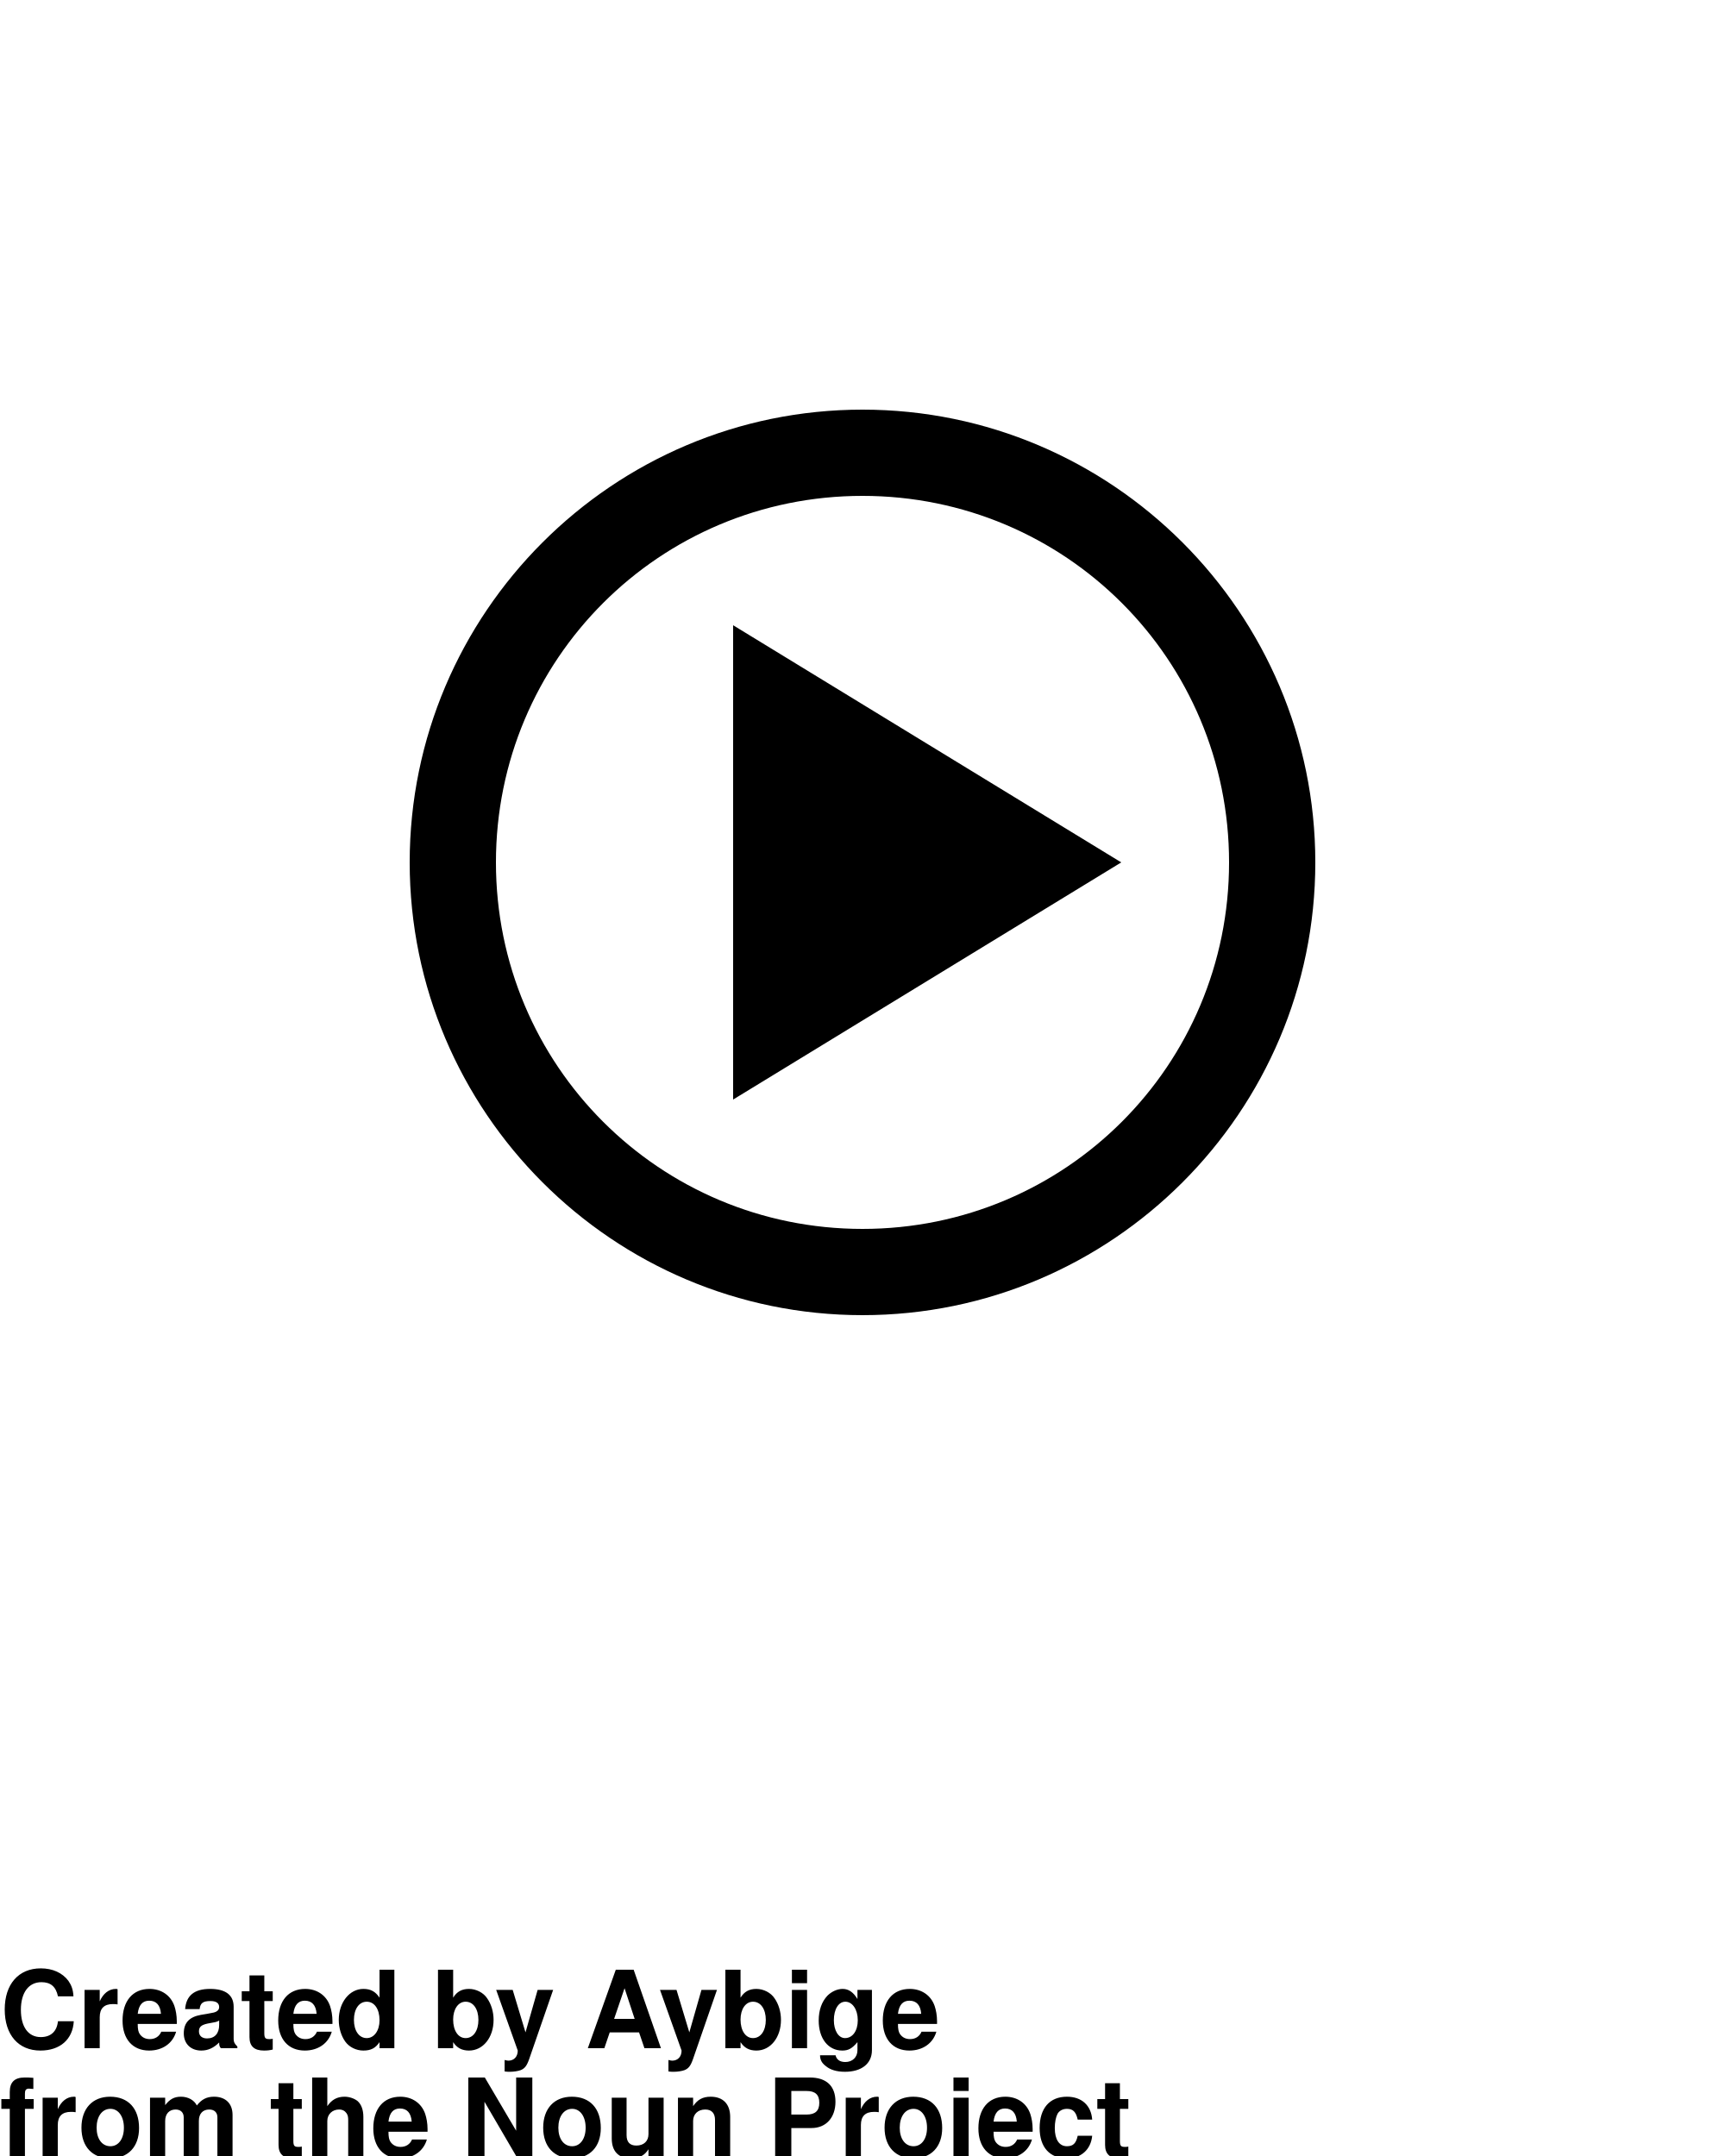
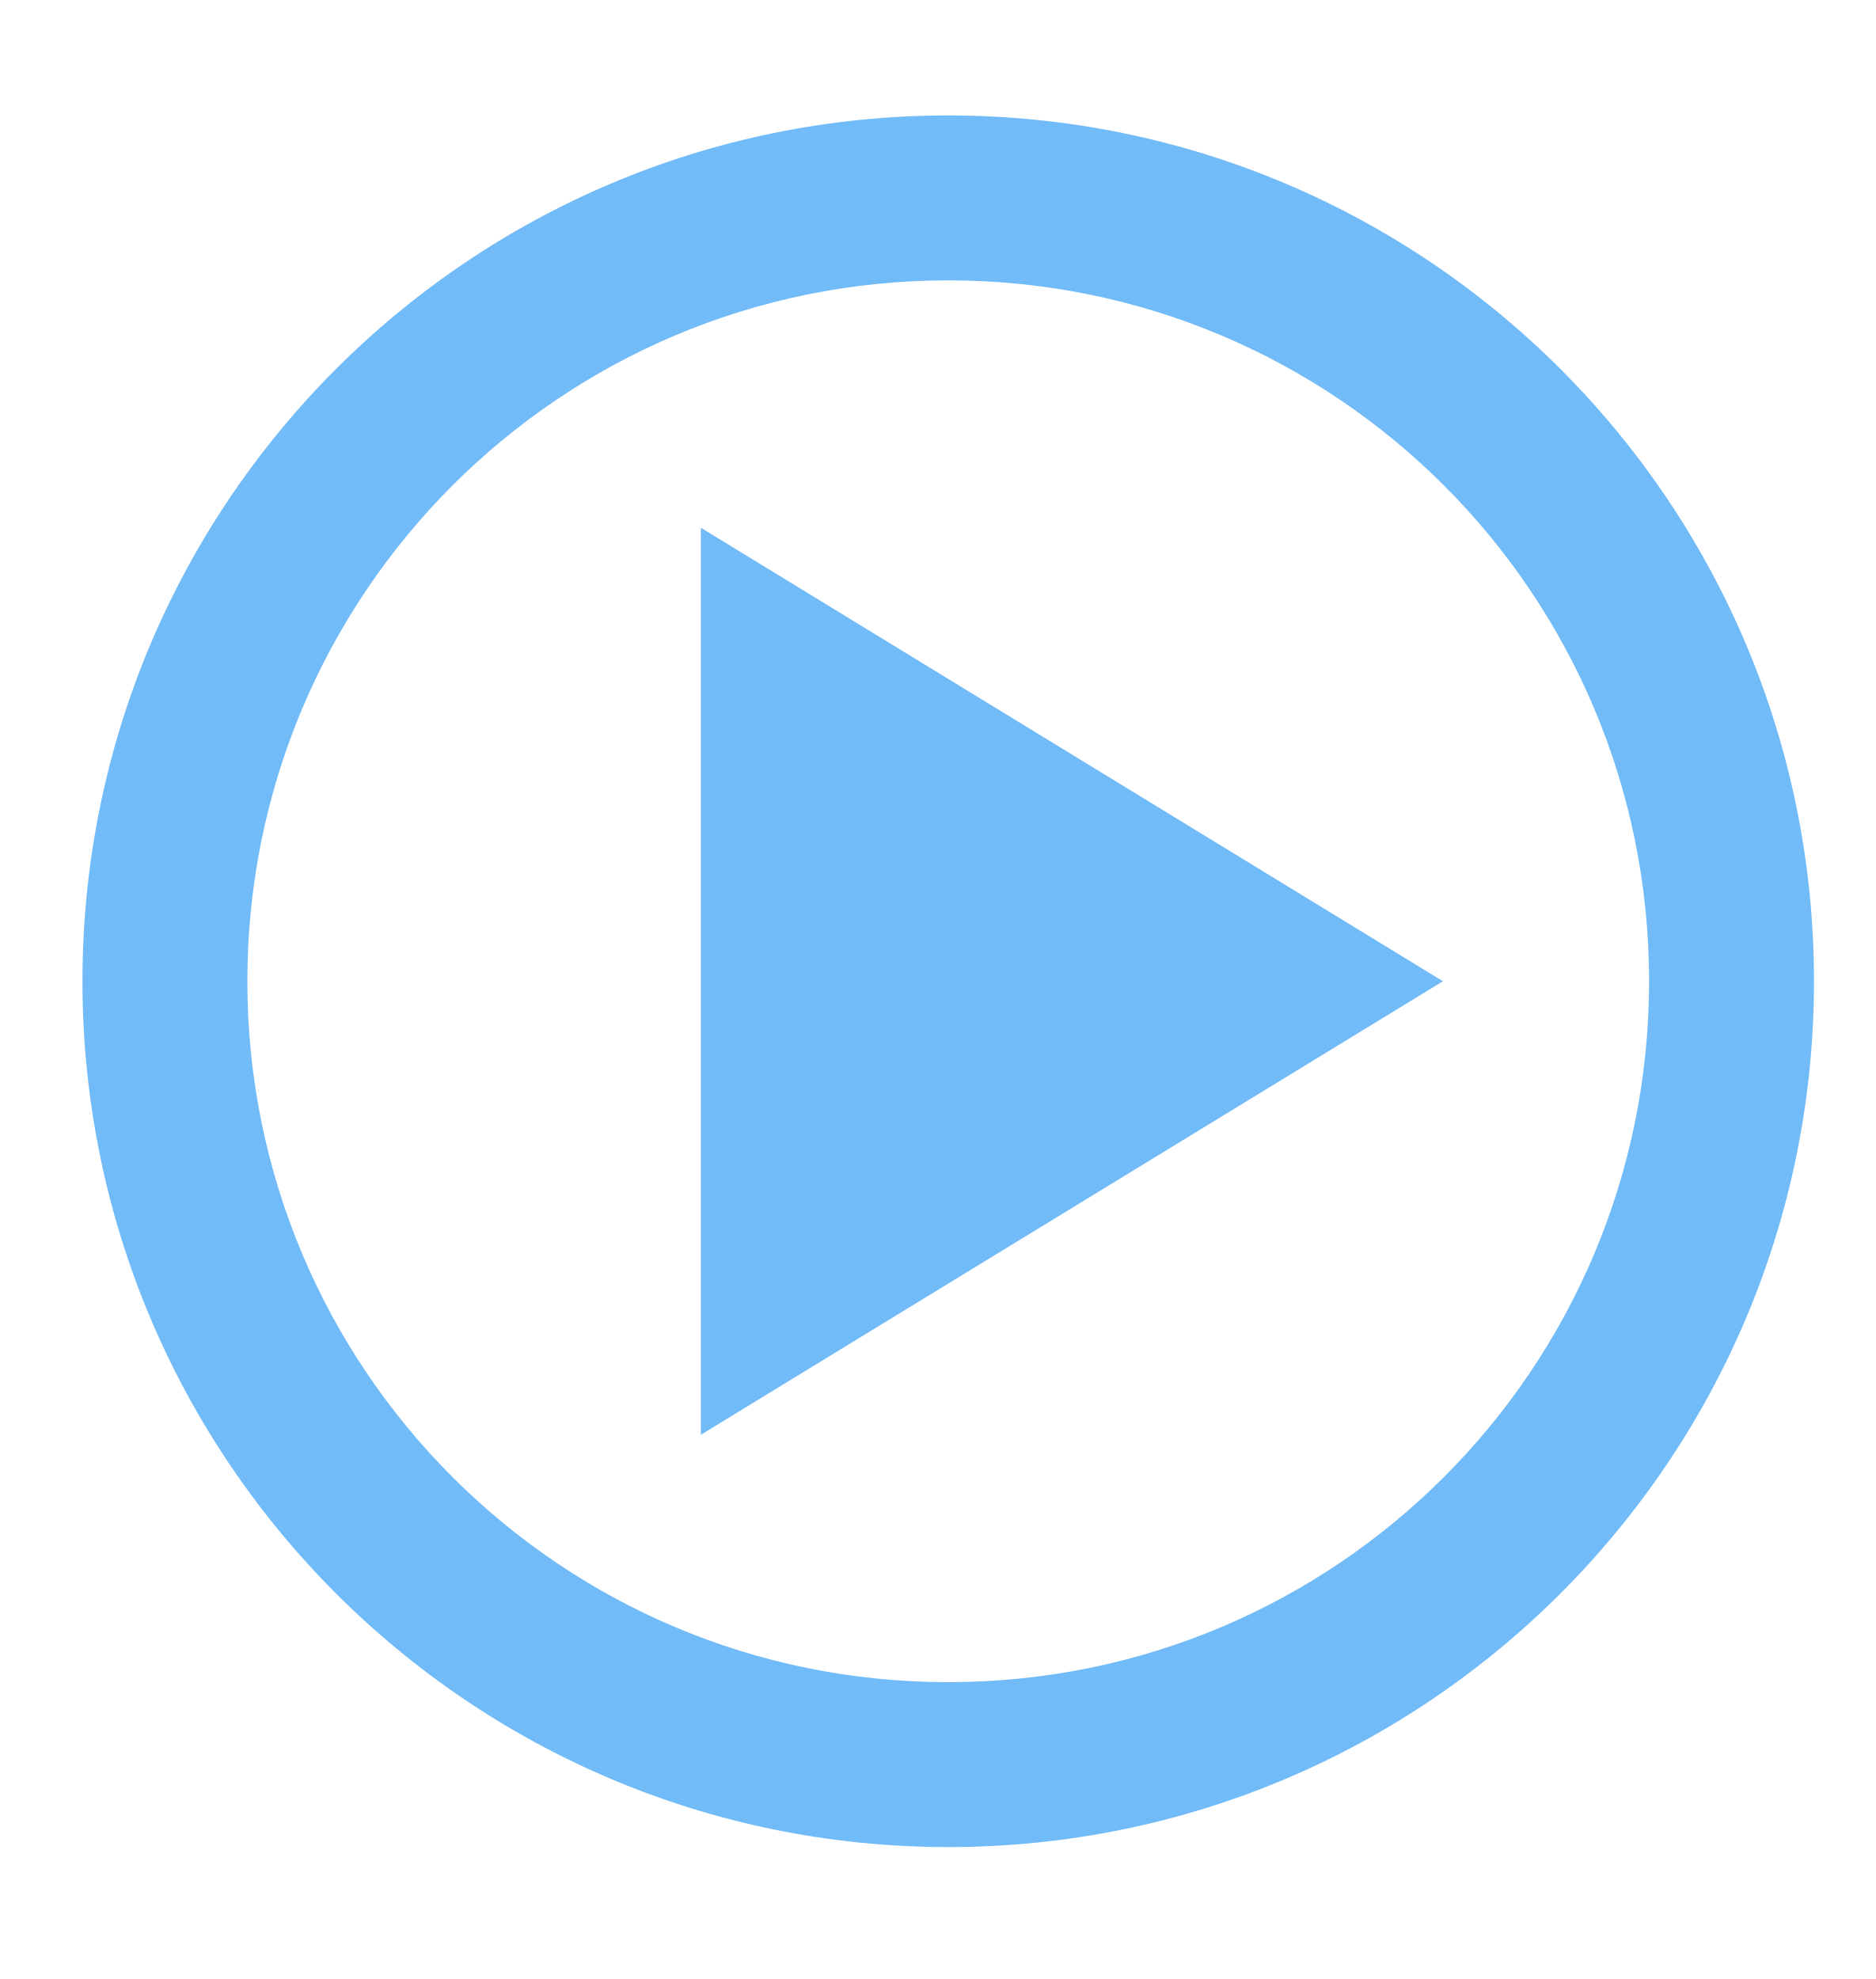
- <svg xmlns="http://www.w3.org/2000/svg" version="1.1" x="0px" y="0px" viewBox="0 0 80 100">
-   <g transform="translate(0,-972.3622)">
-     <path style="text-indent:0;text-transform:none;direction:ltr;block-progression:tb;baseline-shift:baseline;color:#000000;enable-background:accumulate;" d="m 40,991.362 c -11.574,0 -21,9.426 -21,21 0,11.574 9.426,21 21,21 11.574,0 21,-9.426 21,-21 0,-11.574 -9.426,-21 -21,-21 z m 0,4 c 9.412,0 17,7.588 17,17 0,9.412 -7.588,17 -17,17 -9.412,0 -17,-7.588 -17,-17 0,-9.412 7.588,-17 17,-17 z m -6,6 0,22 18,-11 -18,-11 z" fill="#000000" fill-opacity="1" stroke="none" marker="none" visibility="visible" display="inline" overflow="visible" />
-   </g>
-   <text x="0" y="95" fill="#000000" font-size="5px" font-weight="bold" font-family="'Helvetica Neue', Helvetica, Arial-Unicode, Arial, Sans-serif">Created by Aybige</text>
-   <text x="0" y="100" fill="#000000" font-size="5px" font-weight="bold" font-family="'Helvetica Neue', Helvetica, Arial-Unicode, Arial, Sans-serif">from the Noun Project</text>
+ <svg xmlns="http://www.w3.org/2000/svg" version="1.1" id="Calque_1" x="0px" y="0px" viewBox="0 0 45.5 48" style="enable-background:new 0 0 45.5 48;" xml:space="preserve">
+   <style type="text/css">
+ 	.st0{fill:#72BBF9;}
+ </style>
+   <path class="st0" d="M23,2.8c-11.6,0-21,9.4-21,21s9.4,21,21,21s21-9.4,21-21S34.6,2.8,23,2.8z M23,6.8c9.4,0,17,7.6,17,17  s-7.6,17-17,17s-17-7.6-17-17S13.6,6.8,23,6.8z M17,12.8v22l18-11L17,12.8z" />
</svg>
